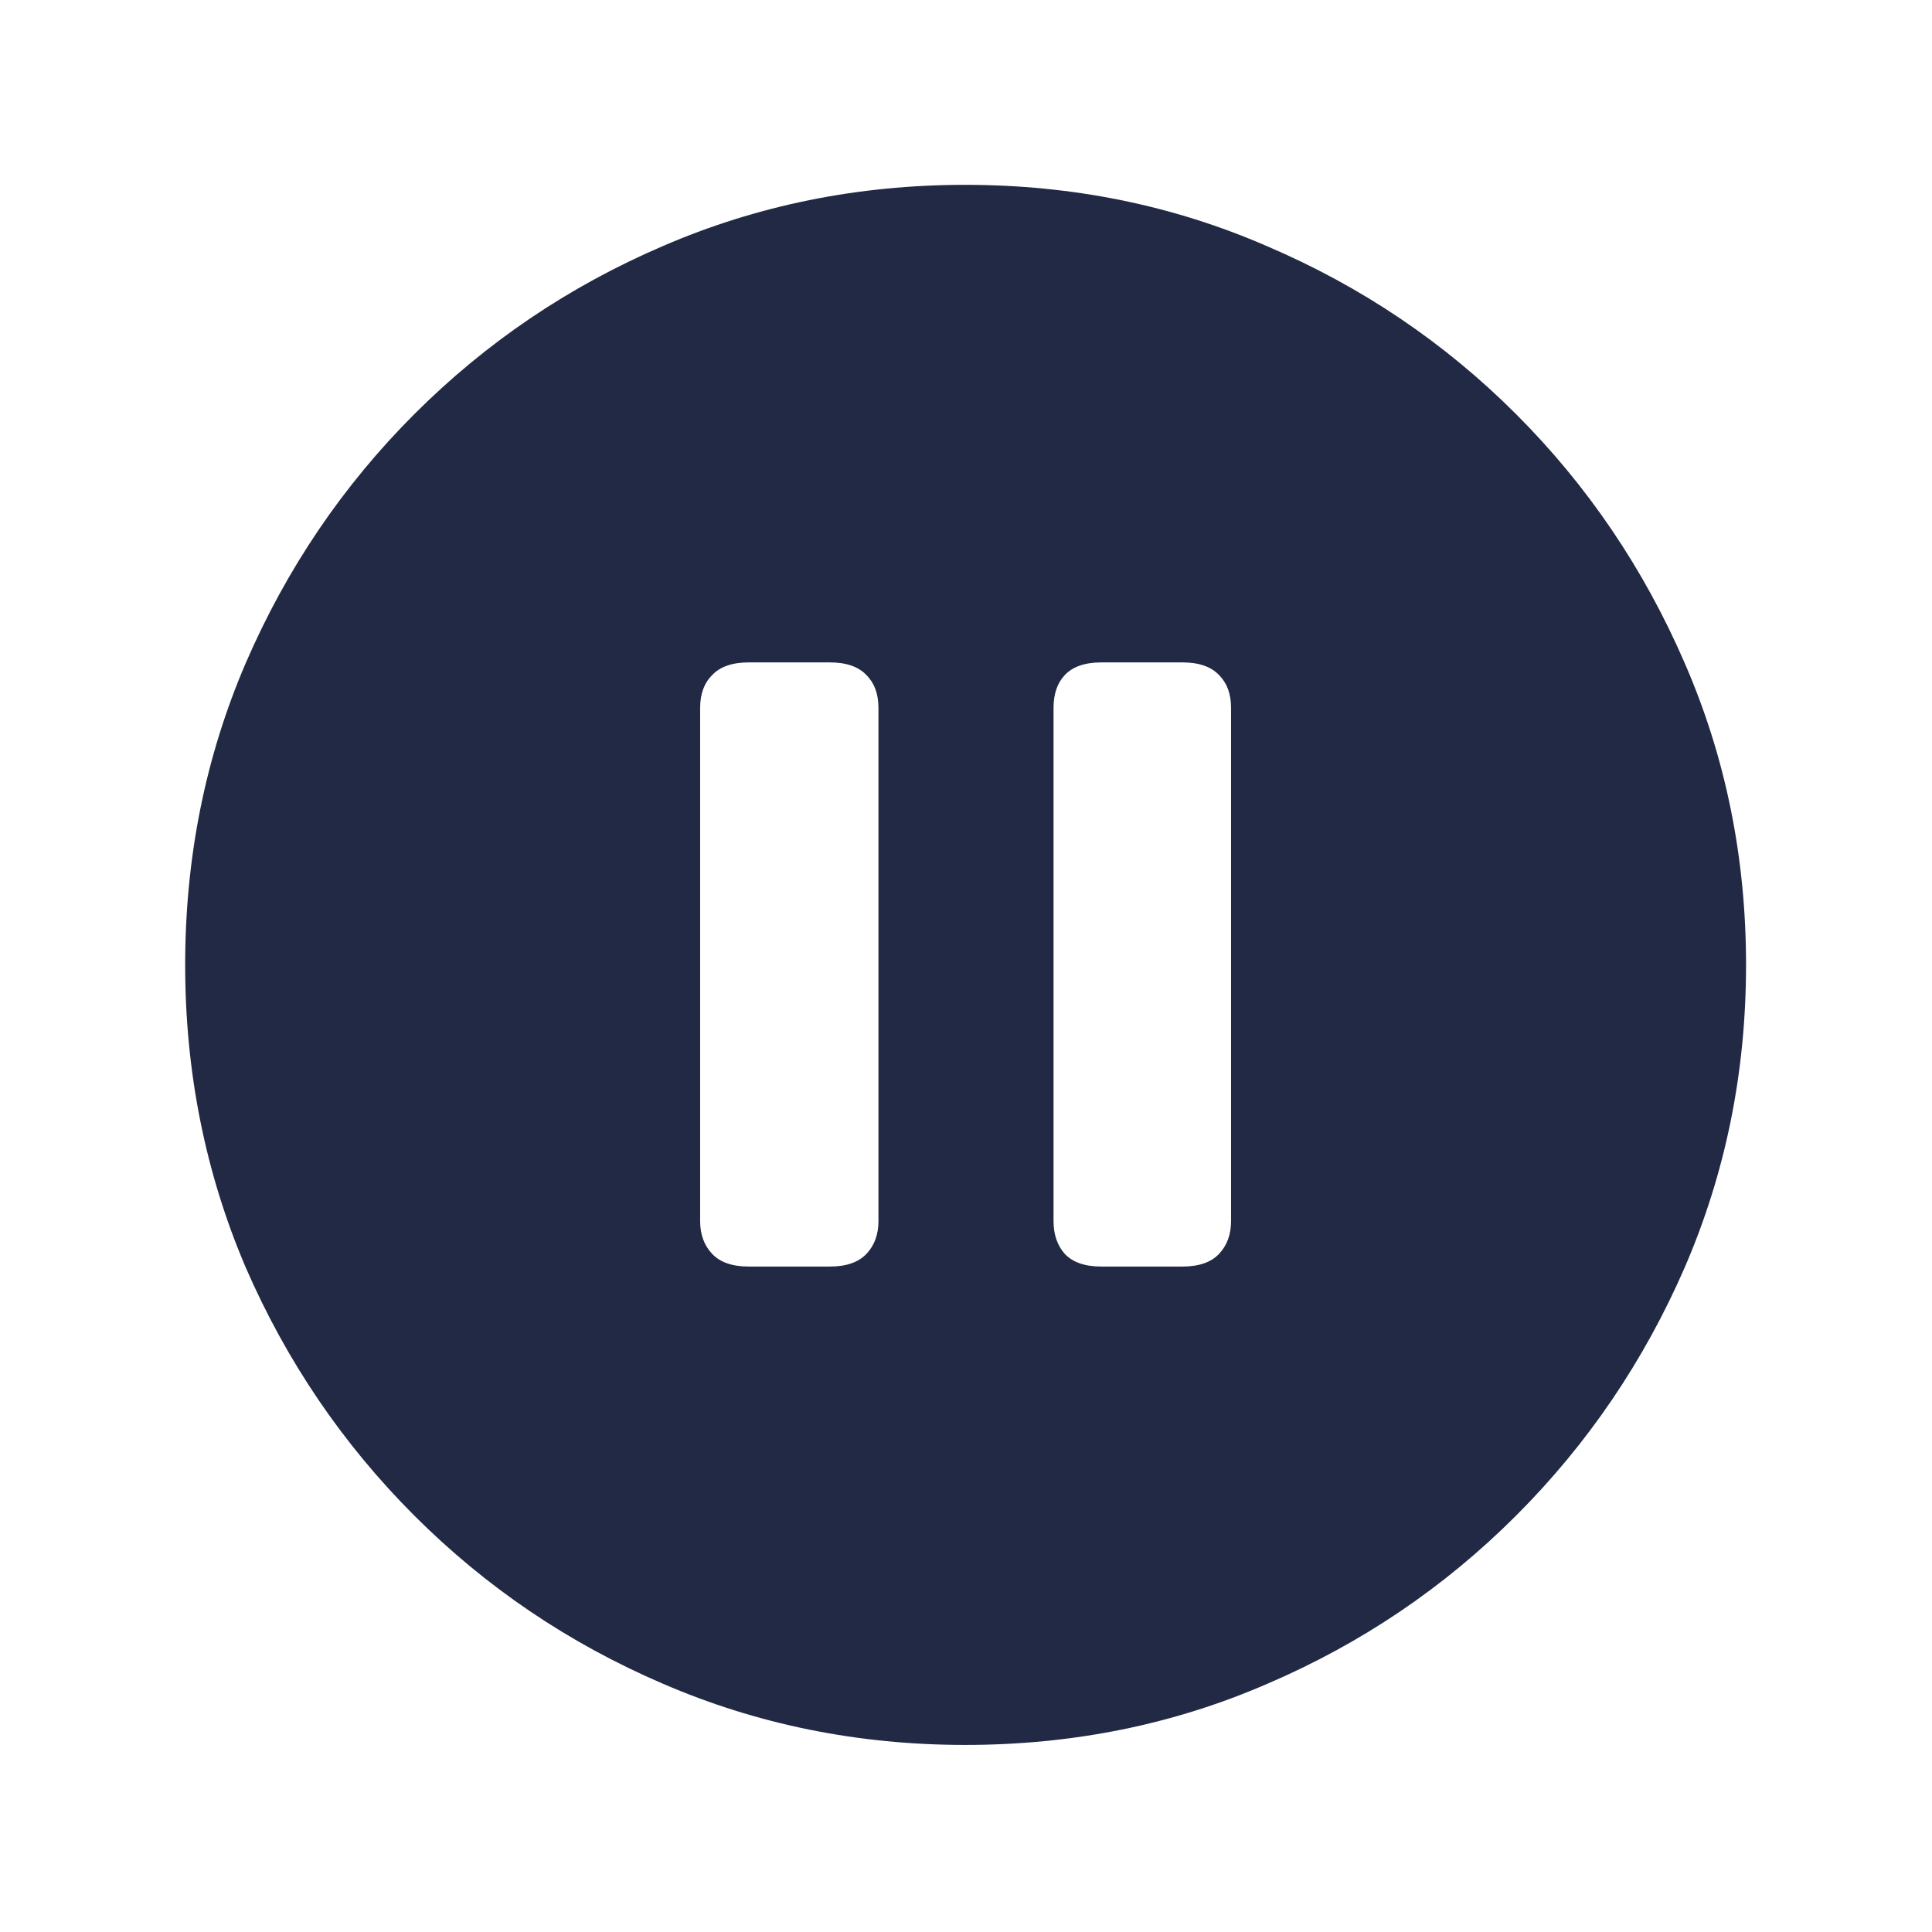
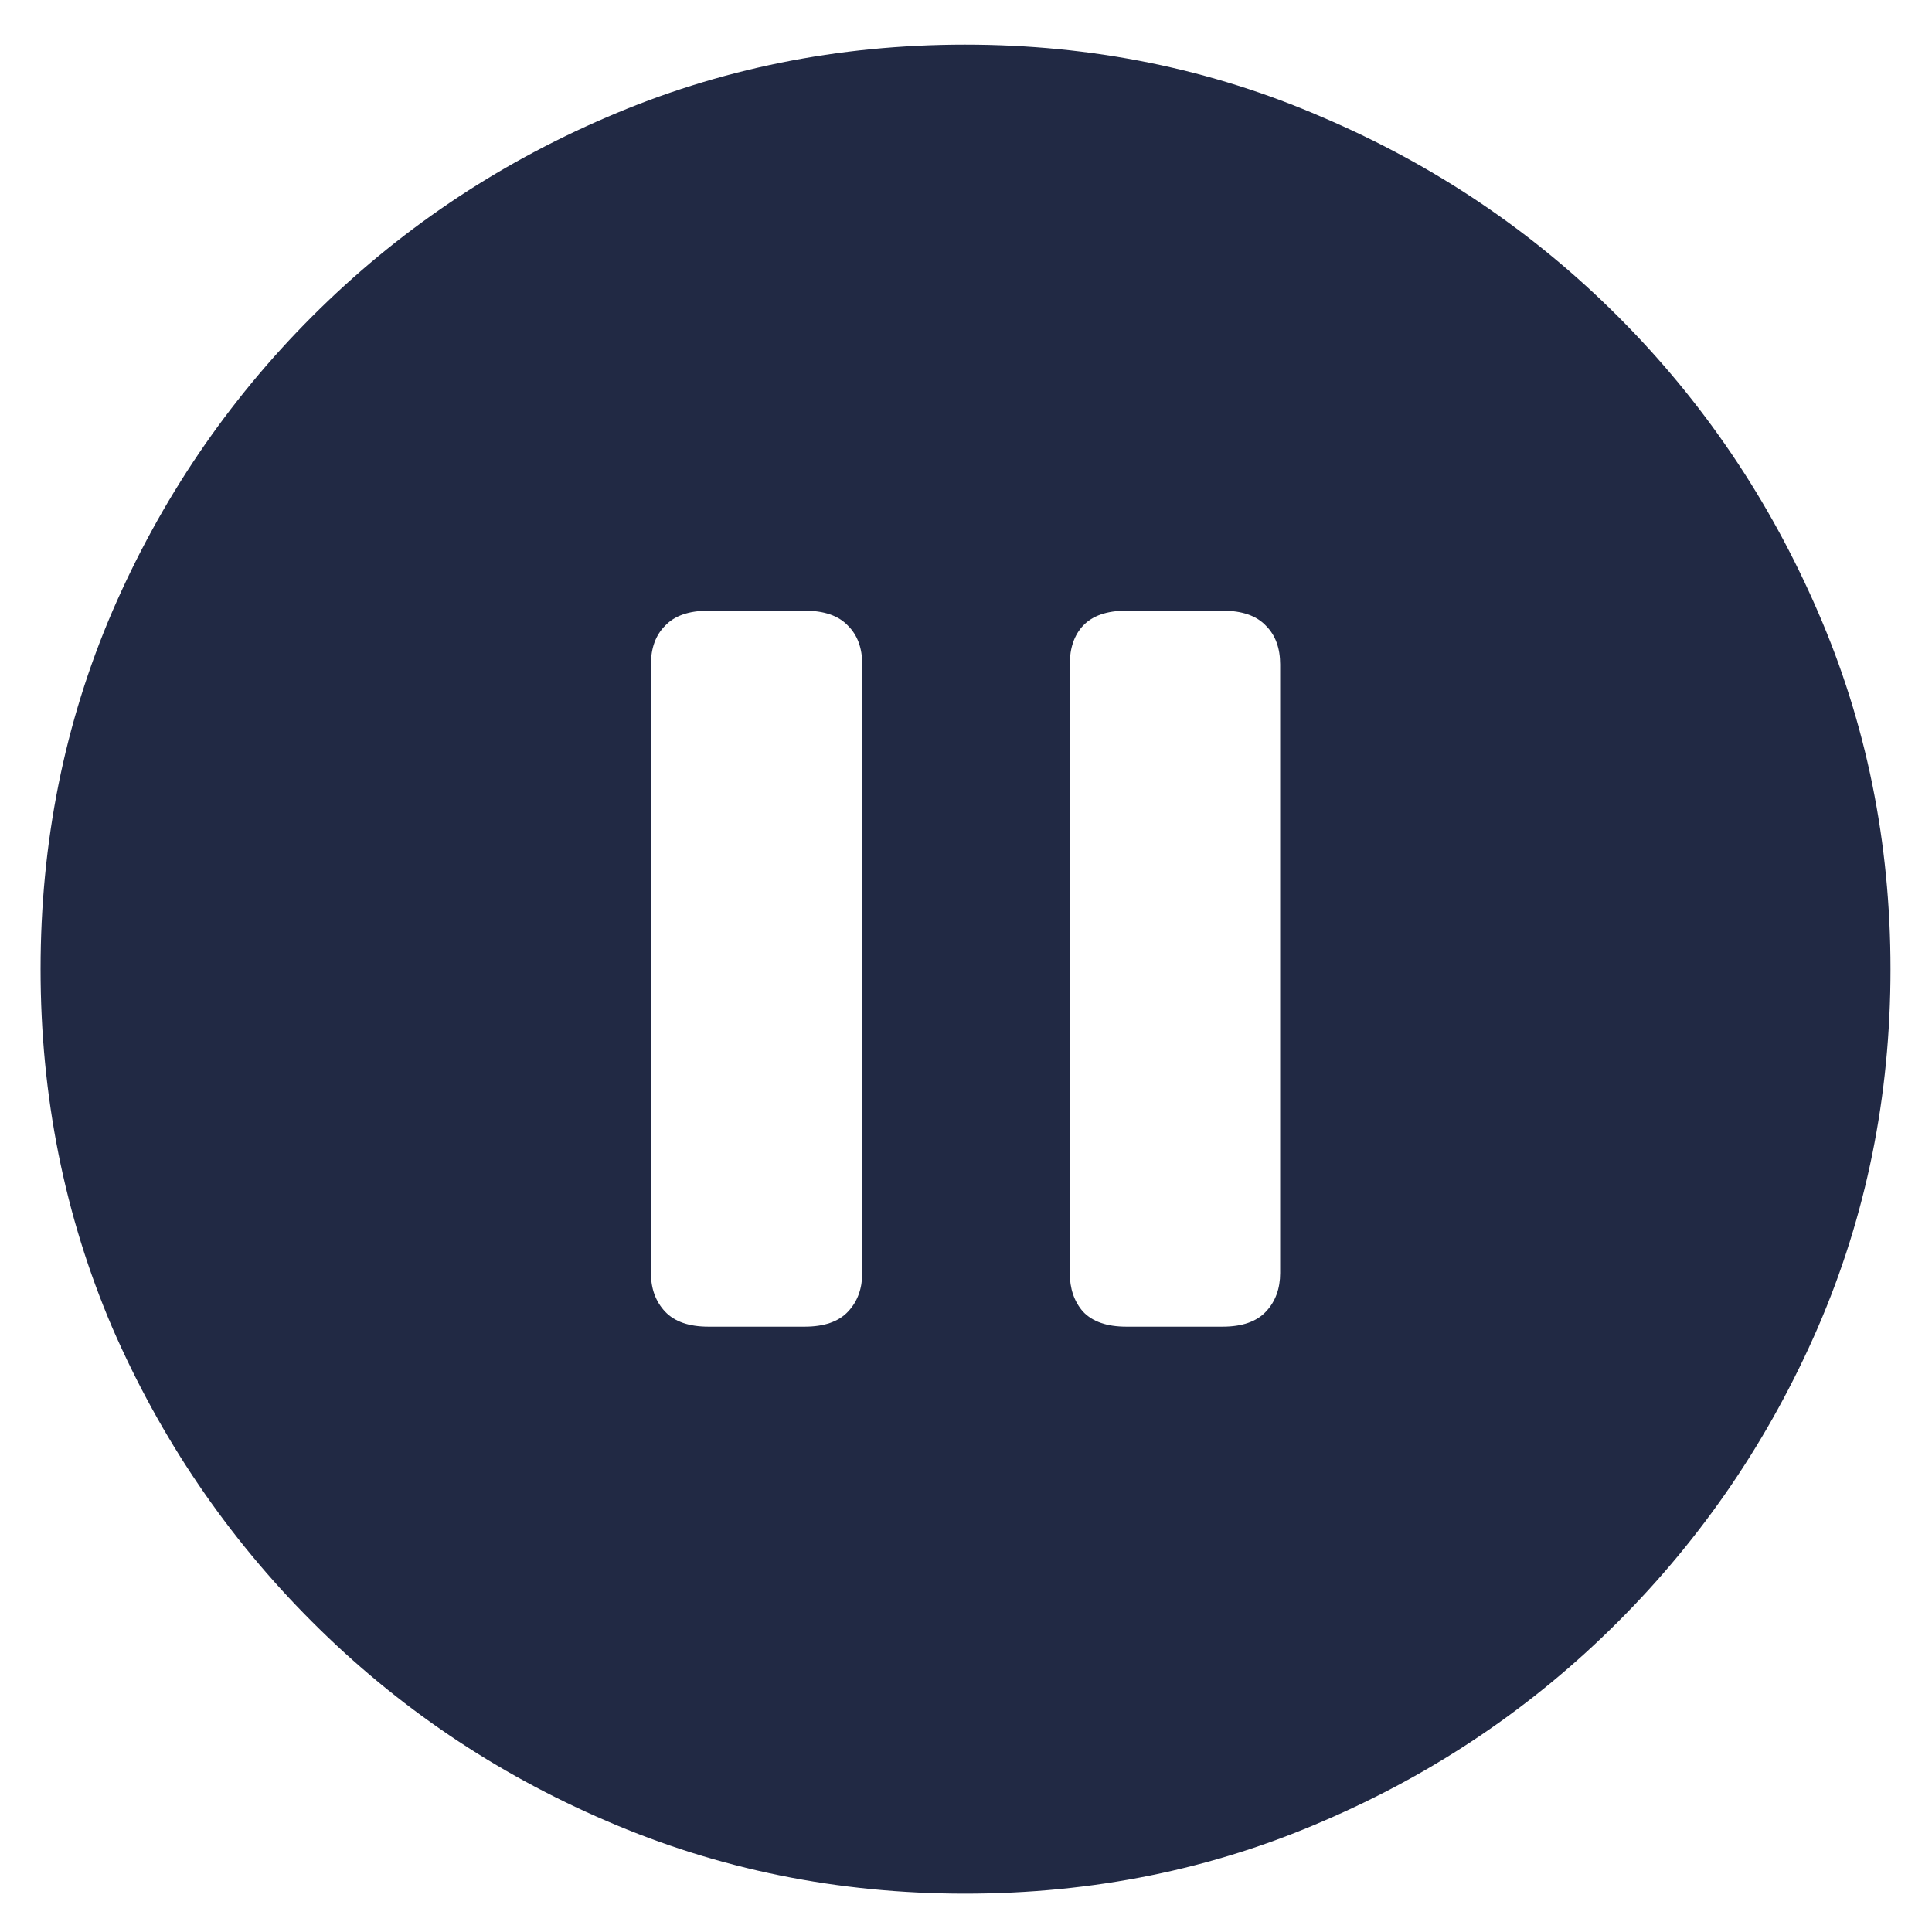
- <svg xmlns="http://www.w3.org/2000/svg" width="64" height="64" viewBox="0 0 64 64" fill="none">
-   <path d="M31.974 57.803C28.423 57.803 25.083 57.126 21.954 55.773C18.843 54.437 16.101 52.582 13.727 50.209C11.354 47.836 9.491 45.094 8.138 41.982C6.802 38.853 6.134 35.514 6.134 31.963C6.134 28.412 6.802 25.081 8.138 21.97C9.491 18.841 11.354 16.09 13.727 13.717C16.101 11.344 18.843 9.489 21.954 8.153C25.083 6.8 28.423 6.123 31.974 6.123C35.524 6.123 38.855 6.8 41.967 8.153C45.096 9.489 47.847 11.344 50.22 13.717C52.593 16.09 54.456 18.841 55.81 21.97C57.163 25.081 57.84 28.412 57.84 31.963C57.84 35.514 57.163 38.853 55.81 41.982C54.456 45.094 52.593 47.836 50.22 50.209C47.847 52.582 45.105 54.437 41.993 55.773C38.882 57.126 35.542 57.803 31.974 57.803ZM24.802 41.956H27.491C28.036 41.956 28.44 41.815 28.704 41.534C28.968 41.253 29.1 40.893 29.1 40.453V23.446C29.1 22.989 28.968 22.629 28.704 22.365C28.44 22.084 28.036 21.943 27.491 21.943H24.802C24.257 21.943 23.852 22.084 23.589 22.365C23.325 22.629 23.193 22.989 23.193 23.446V40.453C23.193 40.893 23.325 41.253 23.589 41.534C23.852 41.815 24.257 41.956 24.802 41.956ZM36.482 41.956H39.172C39.717 41.956 40.121 41.815 40.385 41.534C40.648 41.253 40.78 40.893 40.78 40.453V23.446C40.78 22.989 40.648 22.629 40.385 22.365C40.121 22.084 39.717 21.943 39.172 21.943H36.482C35.938 21.943 35.533 22.084 35.27 22.365C35.023 22.629 34.9 22.989 34.9 23.446V40.453C34.9 40.893 35.023 41.253 35.27 41.534C35.533 41.815 35.938 41.956 36.482 41.956Z" fill="#212944" />
+ <svg xmlns="http://www.w3.org/2000/svg" width="48" height="48" viewBox="0 0 48 48" fill="none">
+   <path d="M23.977 47.047C20.82 47.047 17.852 46.445 15.07 45.242C12.305 44.055 9.867 42.406 7.758 40.297C5.648 38.188 3.992 35.75 2.789 32.984C1.602 30.203 1.008 27.234 1.008 24.078C1.008 20.922 1.602 17.961 2.789 15.195C3.992 12.414 5.648 9.969 7.758 7.859C9.867 5.75 12.305 4.102 15.07 2.914C17.852 1.711 20.82 1.109 23.977 1.109C27.133 1.109 30.094 1.711 32.859 2.914C35.641 4.102 38.086 5.75 40.195 7.859C42.305 9.969 43.961 12.414 45.164 15.195C46.367 17.961 46.969 20.922 46.969 24.078C46.969 27.234 46.367 30.203 45.164 32.984C43.961 35.75 42.305 38.188 40.195 40.297C38.086 42.406 35.648 44.055 32.883 45.242C30.117 46.445 27.148 47.047 23.977 47.047ZM17.602 32.961H19.992C20.477 32.961 20.836 32.836 21.07 32.586C21.305 32.336 21.422 32.016 21.422 31.625V16.508C21.422 16.102 21.305 15.781 21.07 15.547C20.836 15.297 20.477 15.172 19.992 15.172H17.602C17.117 15.172 16.758 15.297 16.523 15.547C16.289 15.781 16.172 16.102 16.172 16.508V31.625C16.172 32.016 16.289 32.336 16.523 32.586C16.758 32.836 17.117 32.961 17.602 32.961ZM27.984 32.961H30.375C30.859 32.961 31.219 32.836 31.453 32.586C31.688 32.336 31.805 32.016 31.805 31.625V16.508C31.805 16.102 31.688 15.781 31.453 15.547C31.219 15.297 30.859 15.172 30.375 15.172H27.984C27.5 15.172 27.141 15.297 26.906 15.547C26.688 15.781 26.578 16.102 26.578 16.508V31.625C26.578 32.016 26.688 32.336 26.906 32.586C27.141 32.836 27.5 32.961 27.984 32.961Z" fill="#212944" />
</svg>
